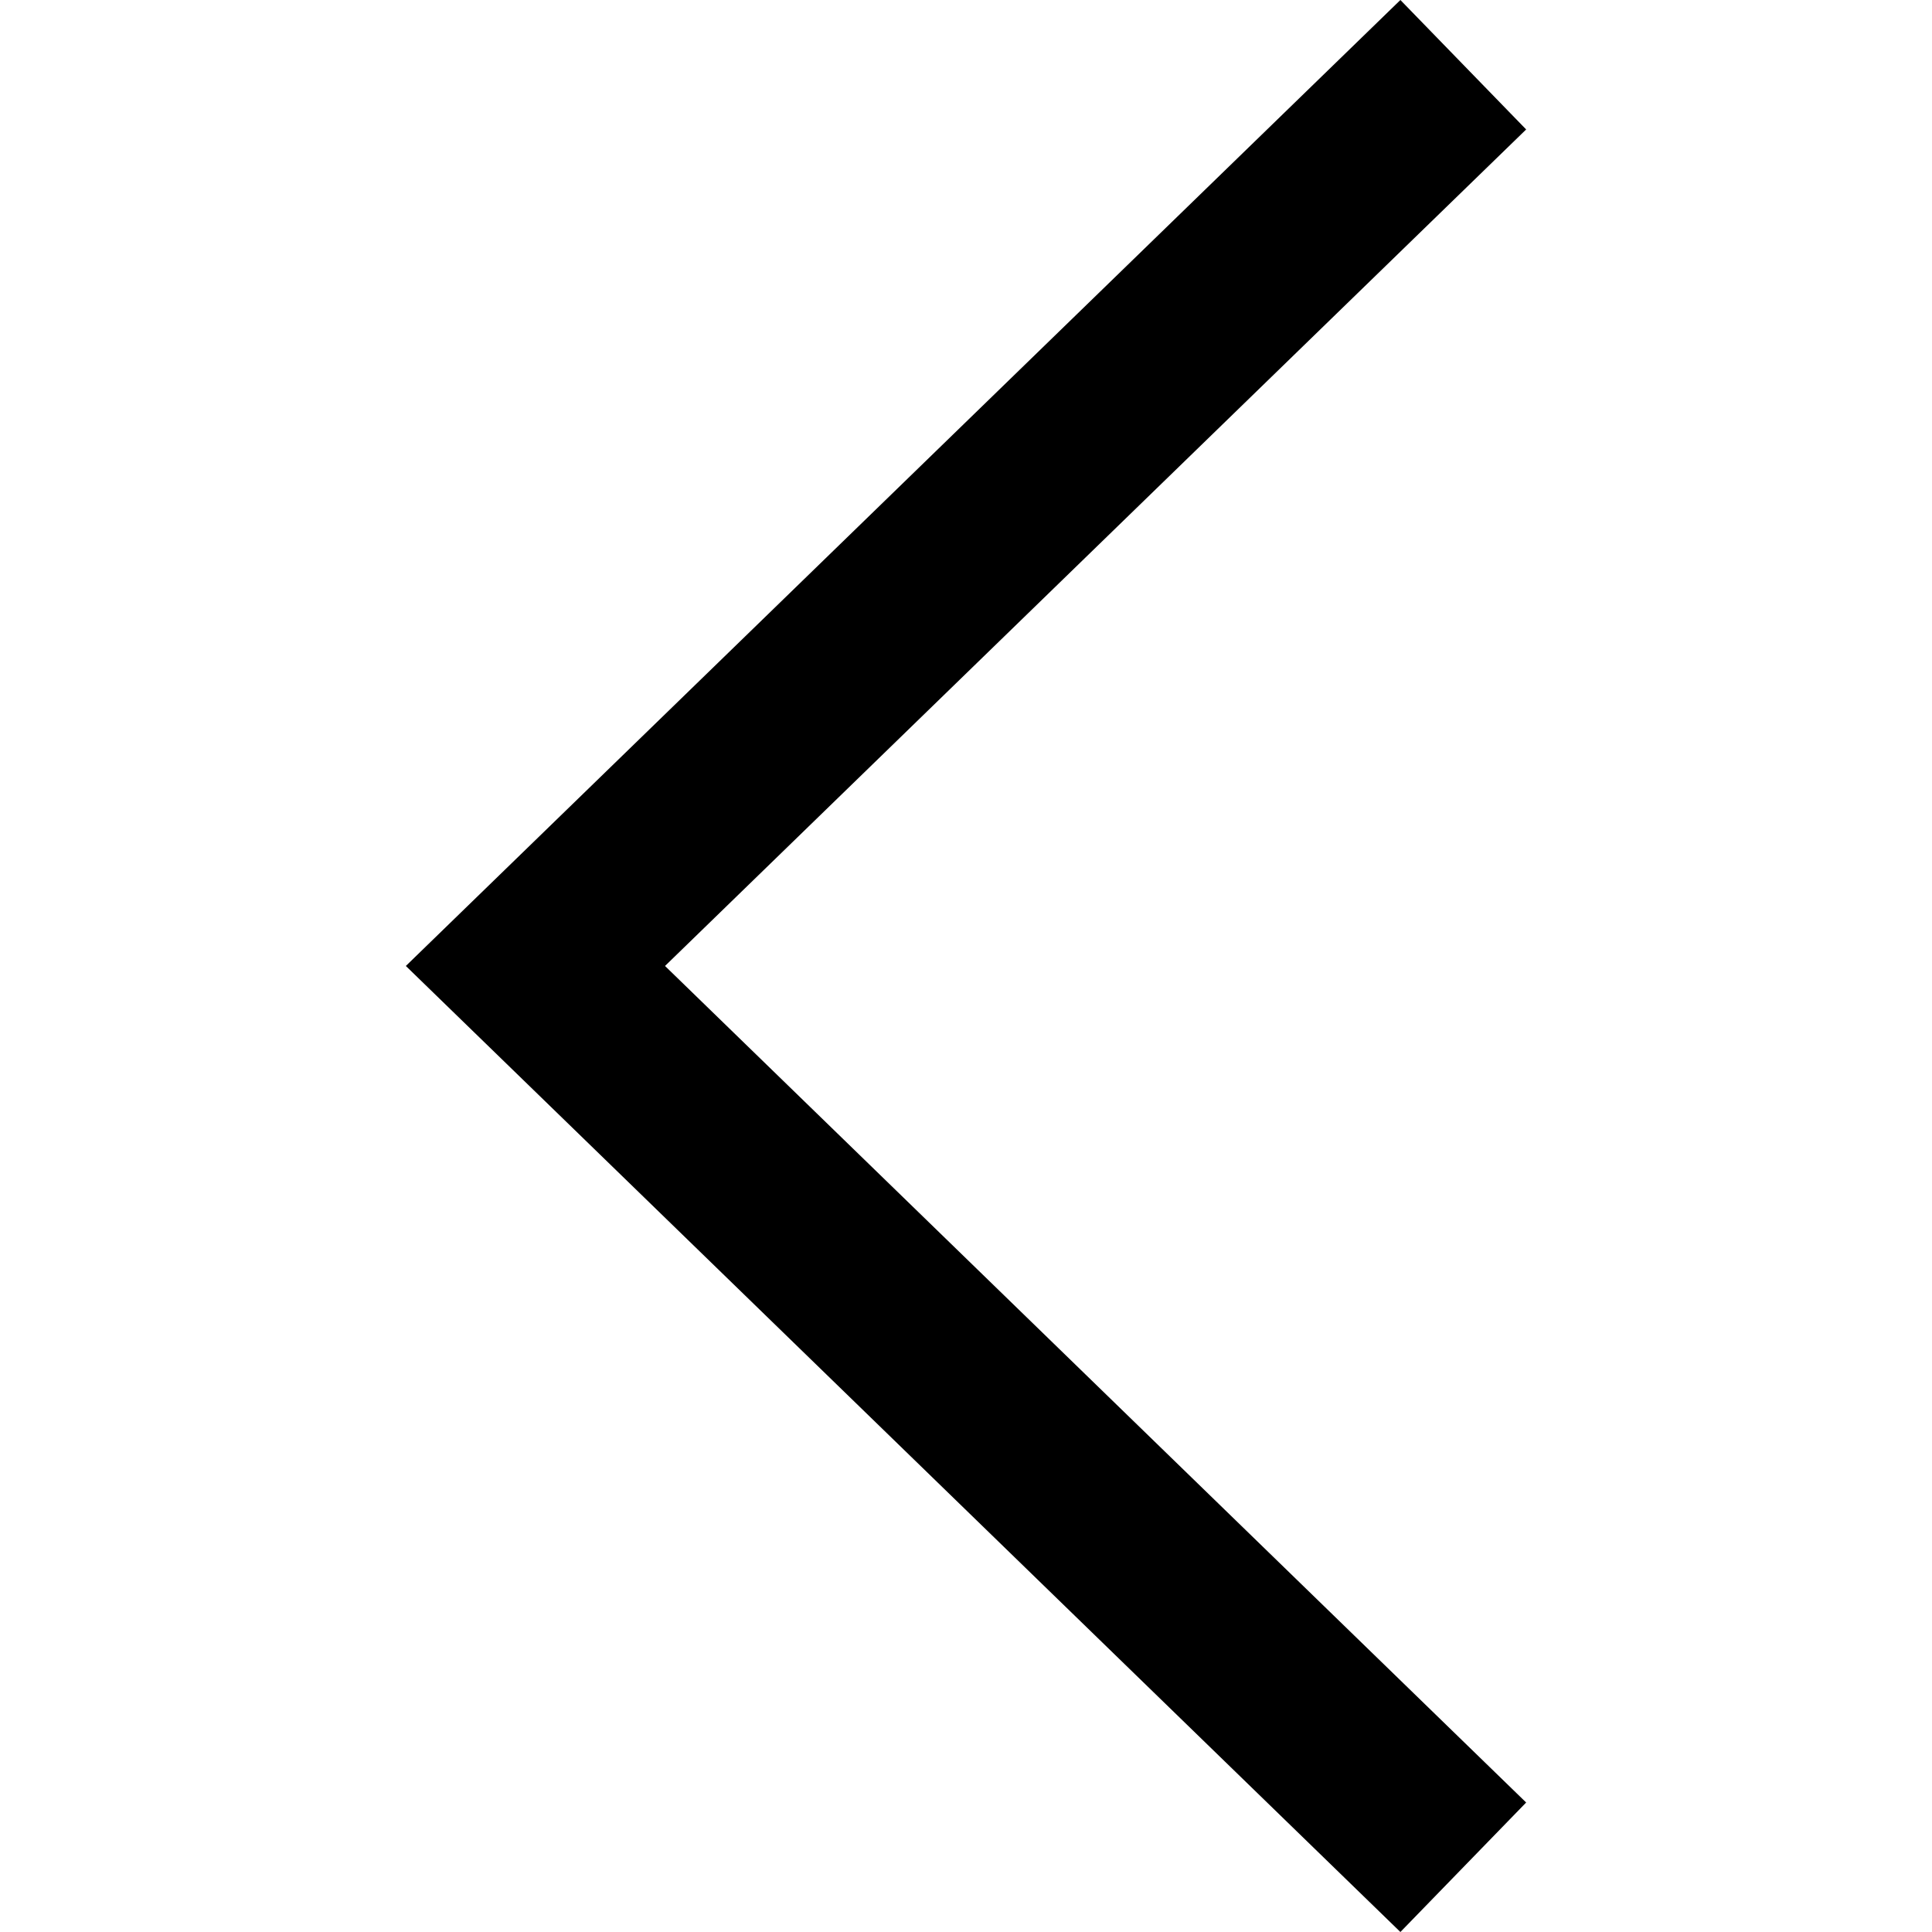
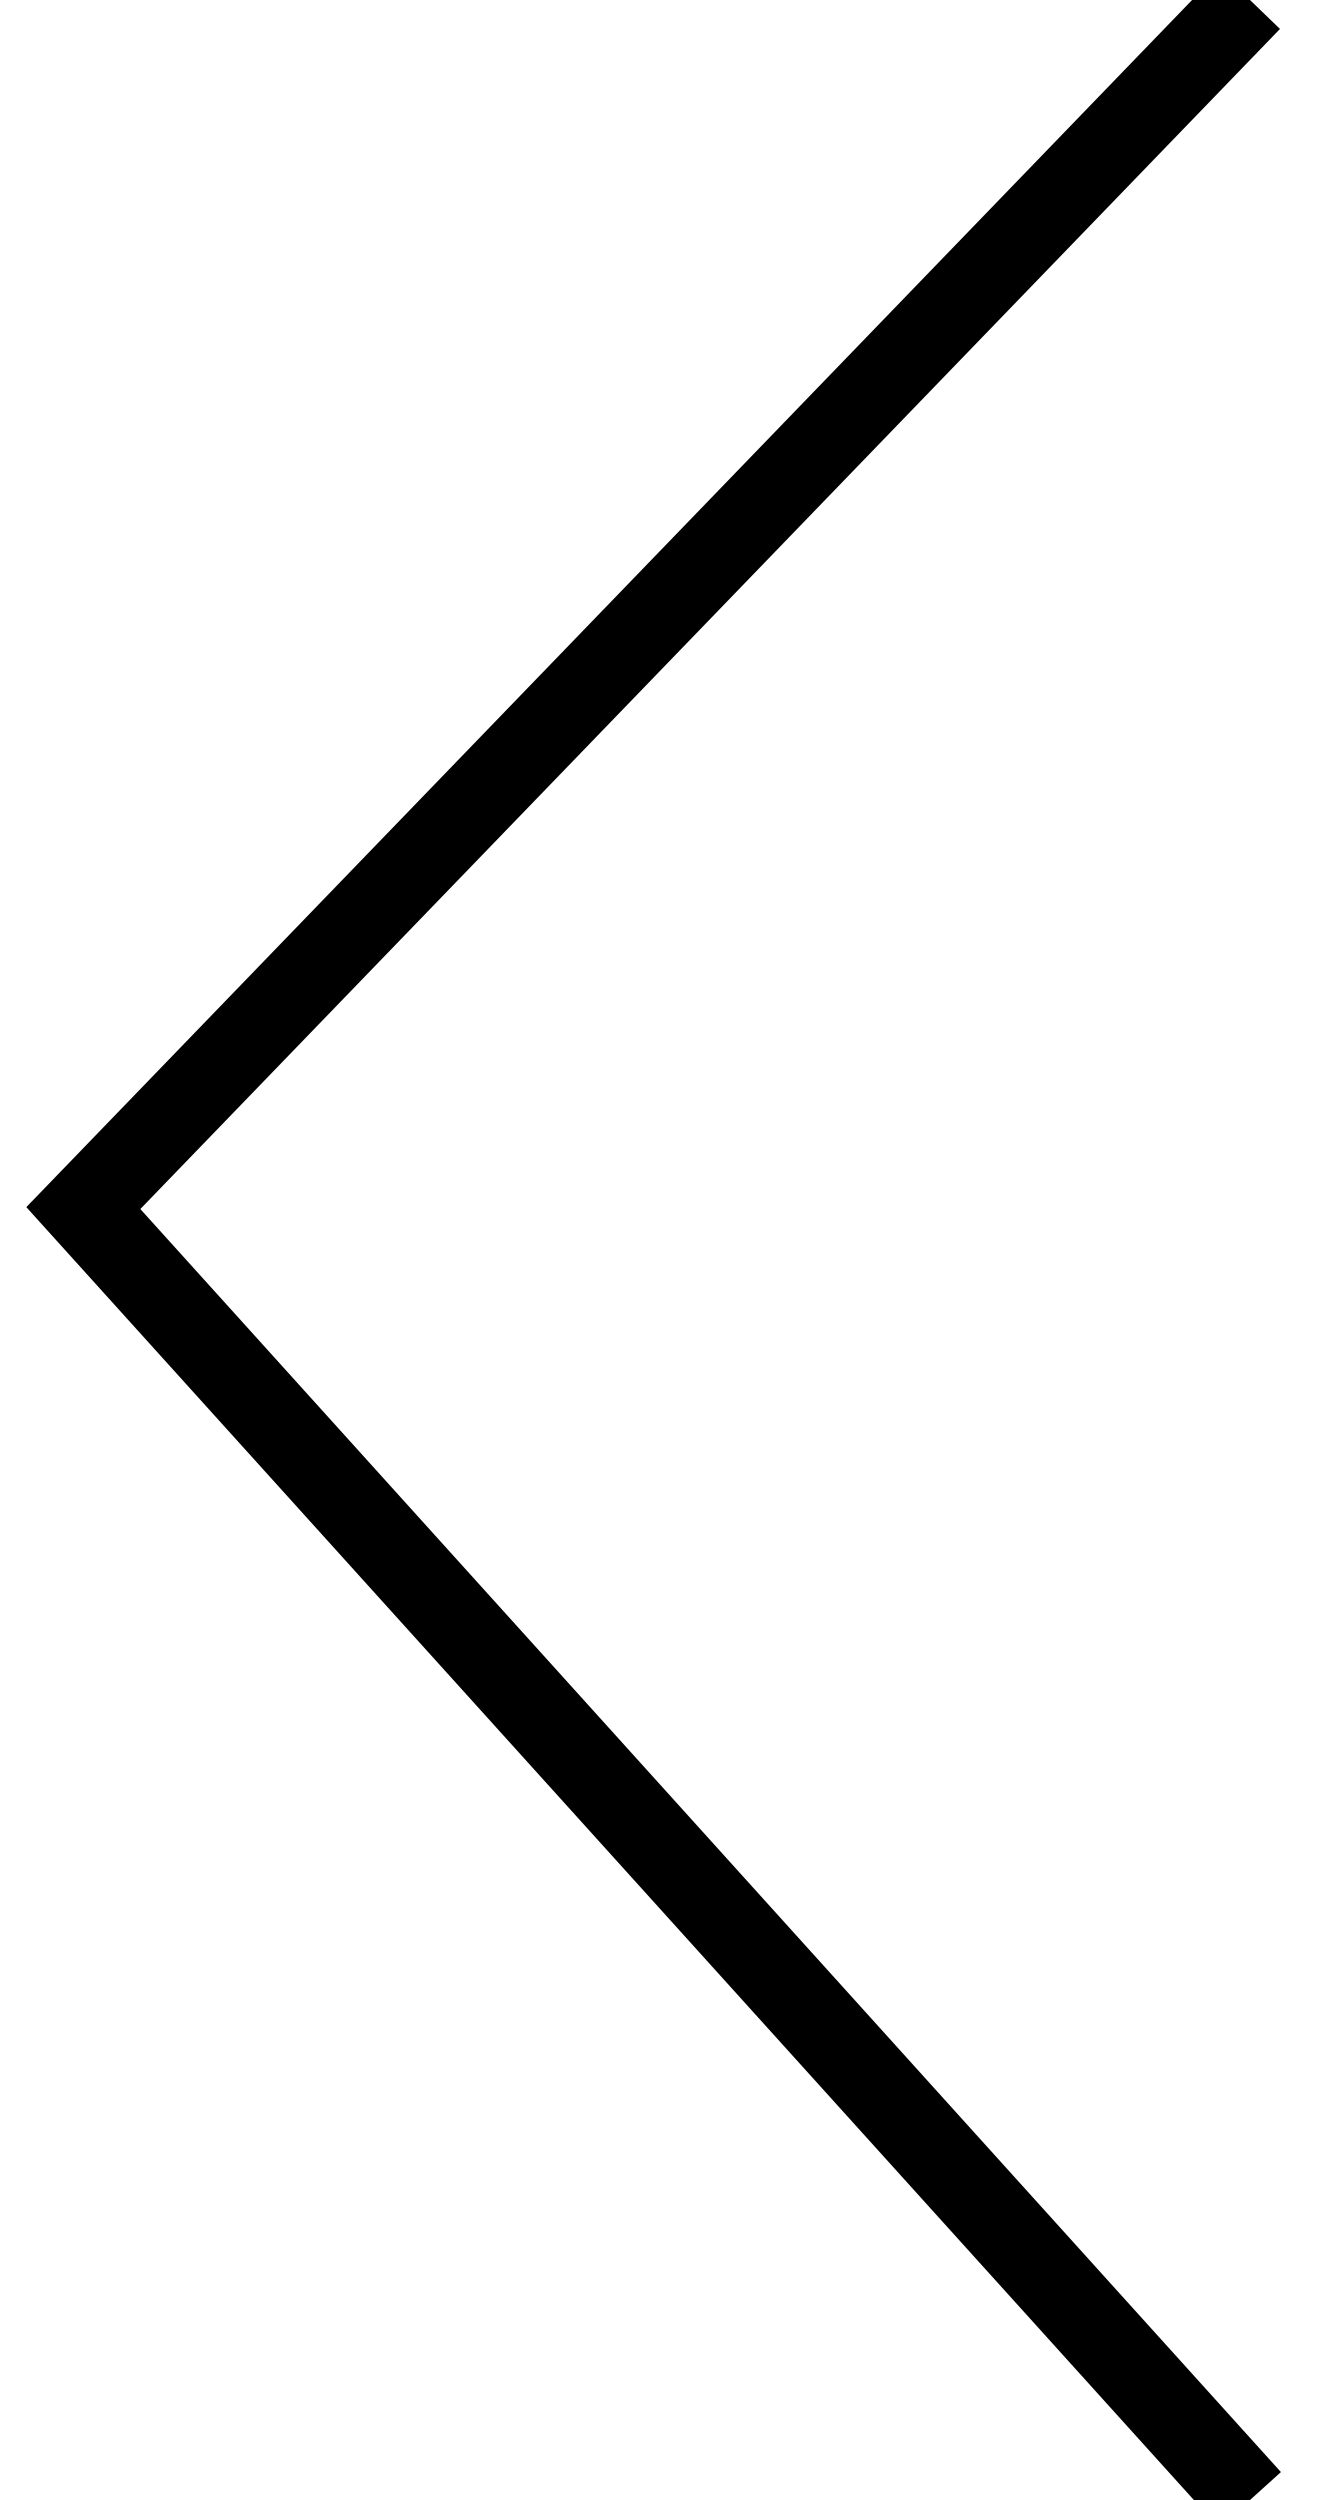
- <svg xmlns="http://www.w3.org/2000/svg" version="1.1" id="Capa_1" x="0px" y="0px" width="370.814px" height="370.814px" viewBox="0 0 370.814 370.814" style="enable-background:new 0 0 370.814 370.814;" xml:space="preserve">
-   <g>
-     <g>
-       <polygon points="292.92,24.848 268.781,0 77.895,185.401 268.781,370.814 292.92,345.961 127.638,185.401   " />
+ <svg xmlns="http://www.w3.org/2000/svg" width="16px" height="30px" viewBox="0 0 16 30" version="1.1">
+   <defs />
+   <g id="Artboard-Copy-4" stroke="none" stroke-width="1" fill="none" fill-rule="evenodd" transform="translate(-884, -2864)">
+     <g id="Group-5" transform="translate(302, 2669)" stroke="#000000">
+       <g id="Group-7">
+         <g id="Group-10">
+           <polyline id="Path-3" points="597 195 583 209.497 597 225" />
+         </g>
+       </g>
    </g>
  </g>
-   <g>
- </g>
-   <g>
- </g>
-   <g>
- </g>
-   <g>
- </g>
-   <g>
- </g>
-   <g>
- </g>
-   <g>
- </g>
-   <g>
- </g>
-   <g>
- </g>
-   <g>
- </g>
-   <g>
- </g>
-   <g>
- </g>
-   <g>
- </g>
-   <g>
- </g>
-   <g>
- </g>
</svg>
